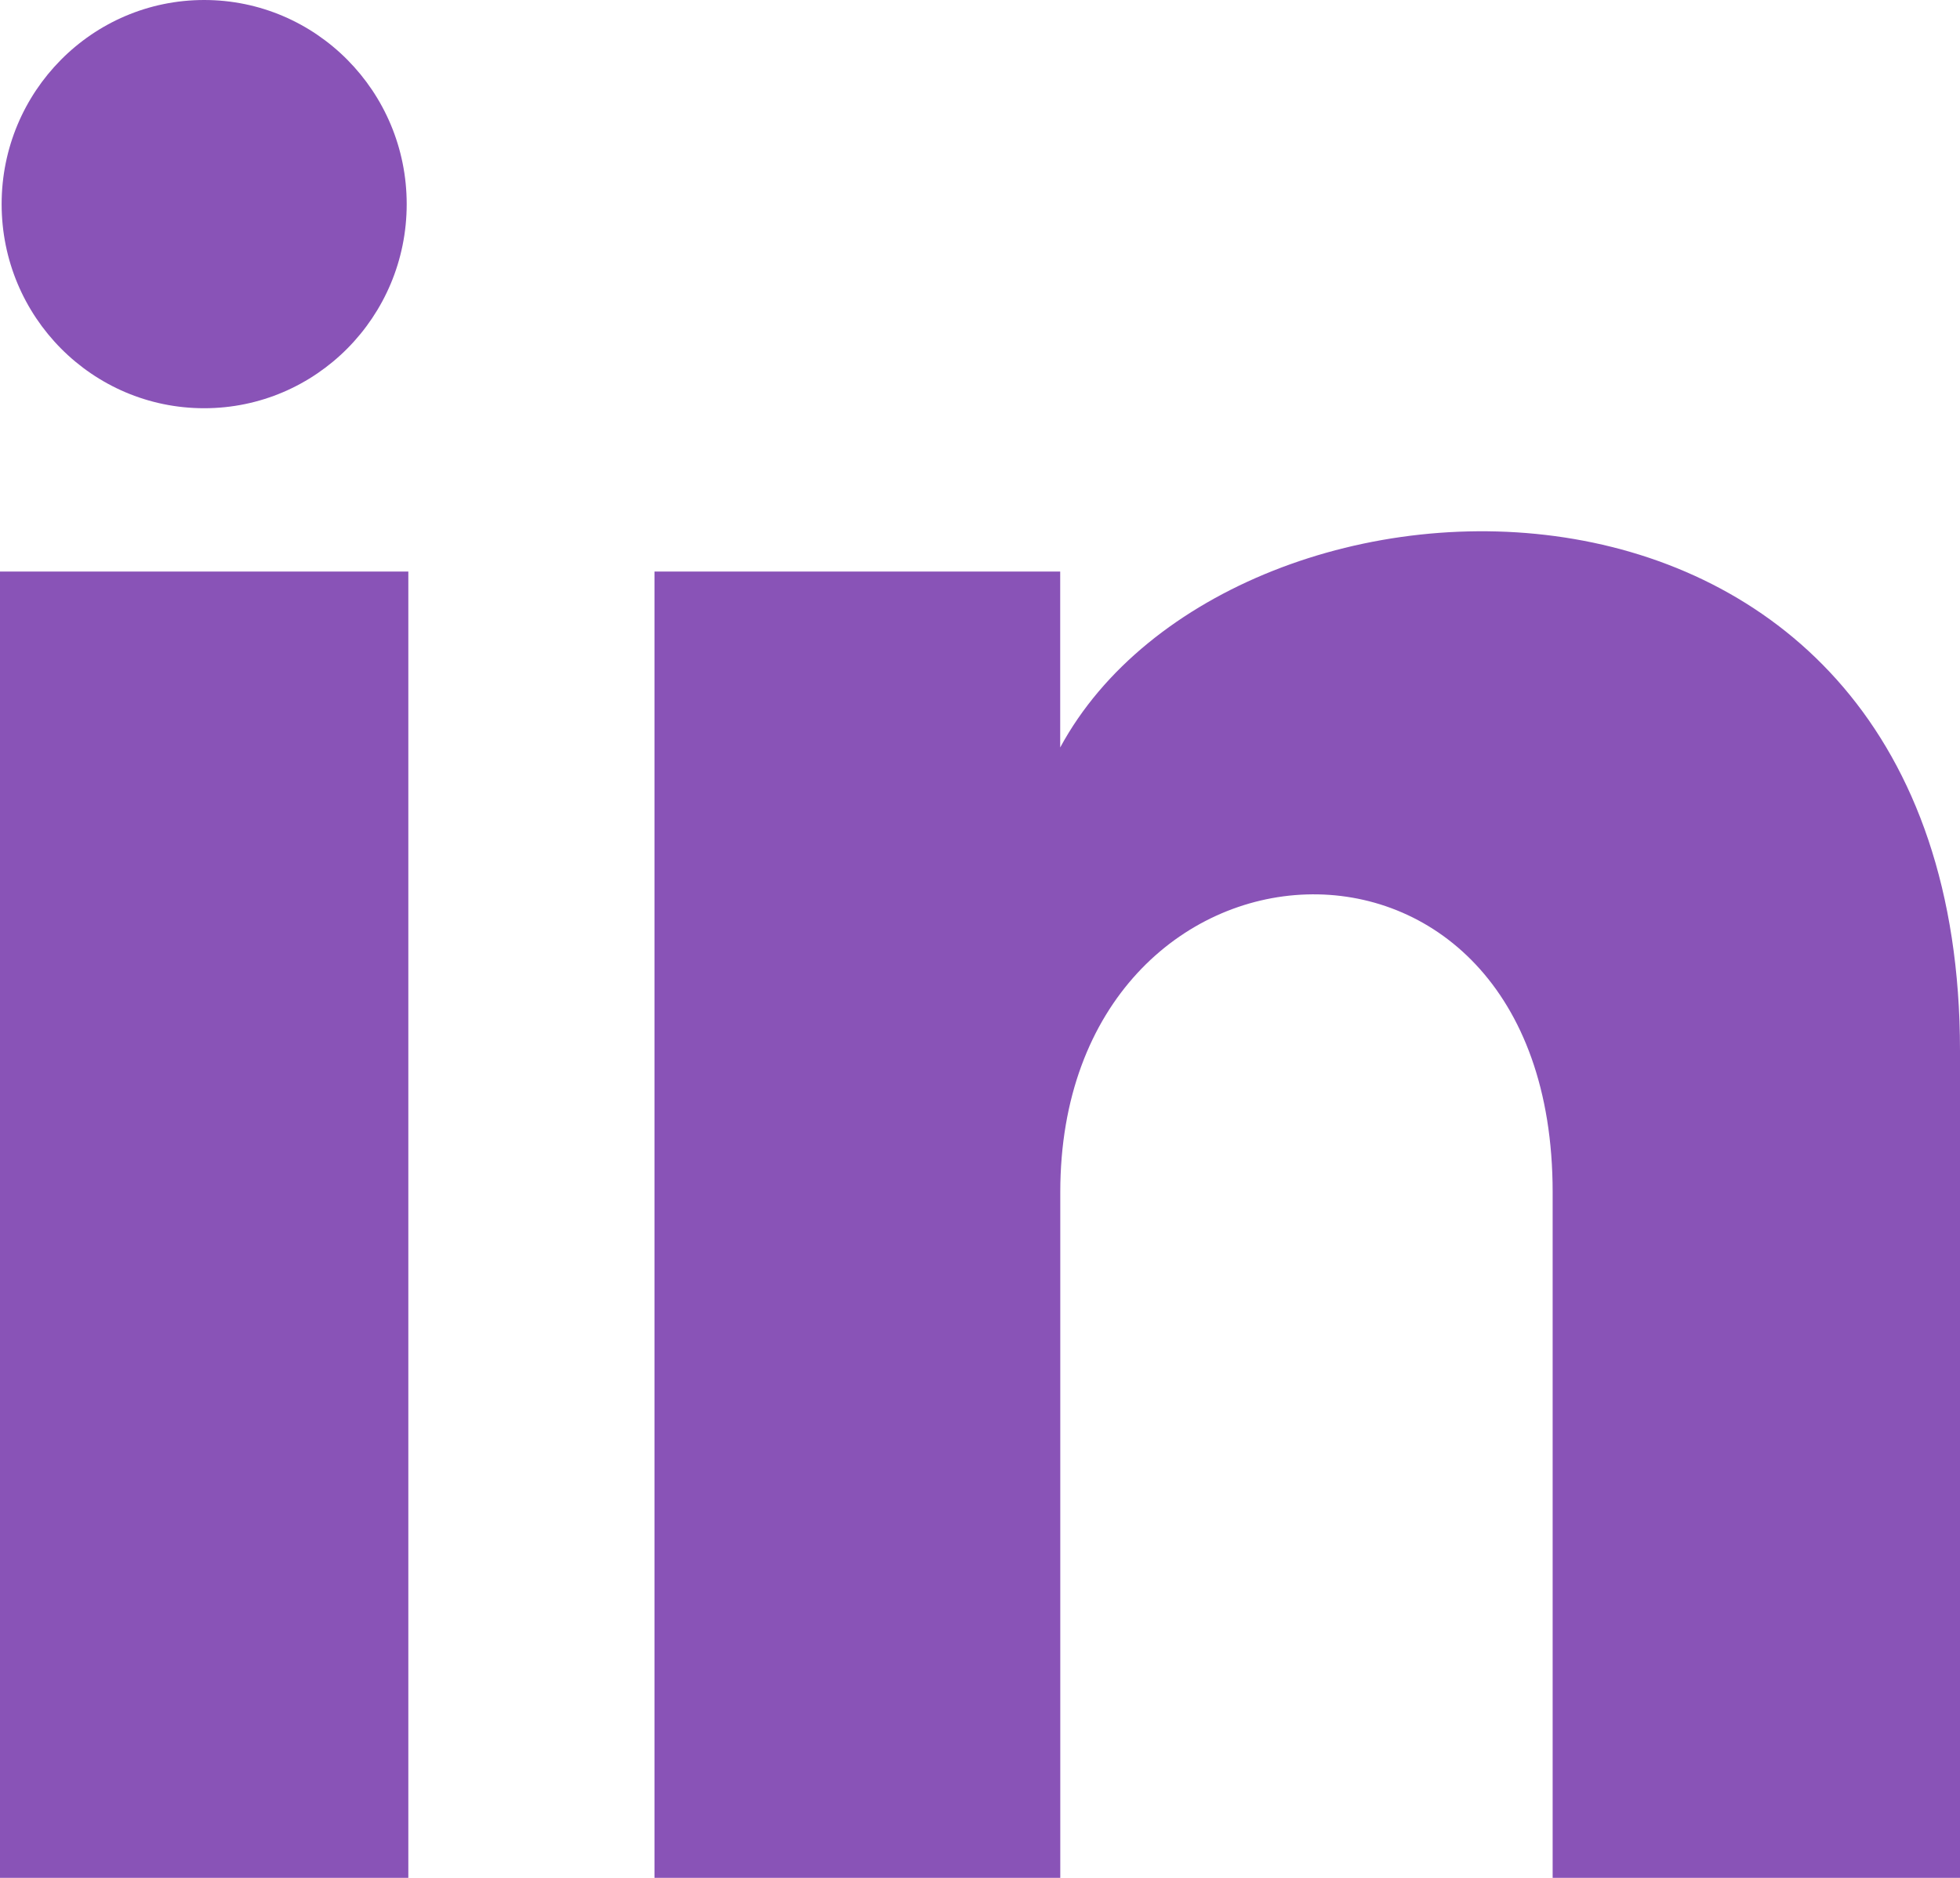
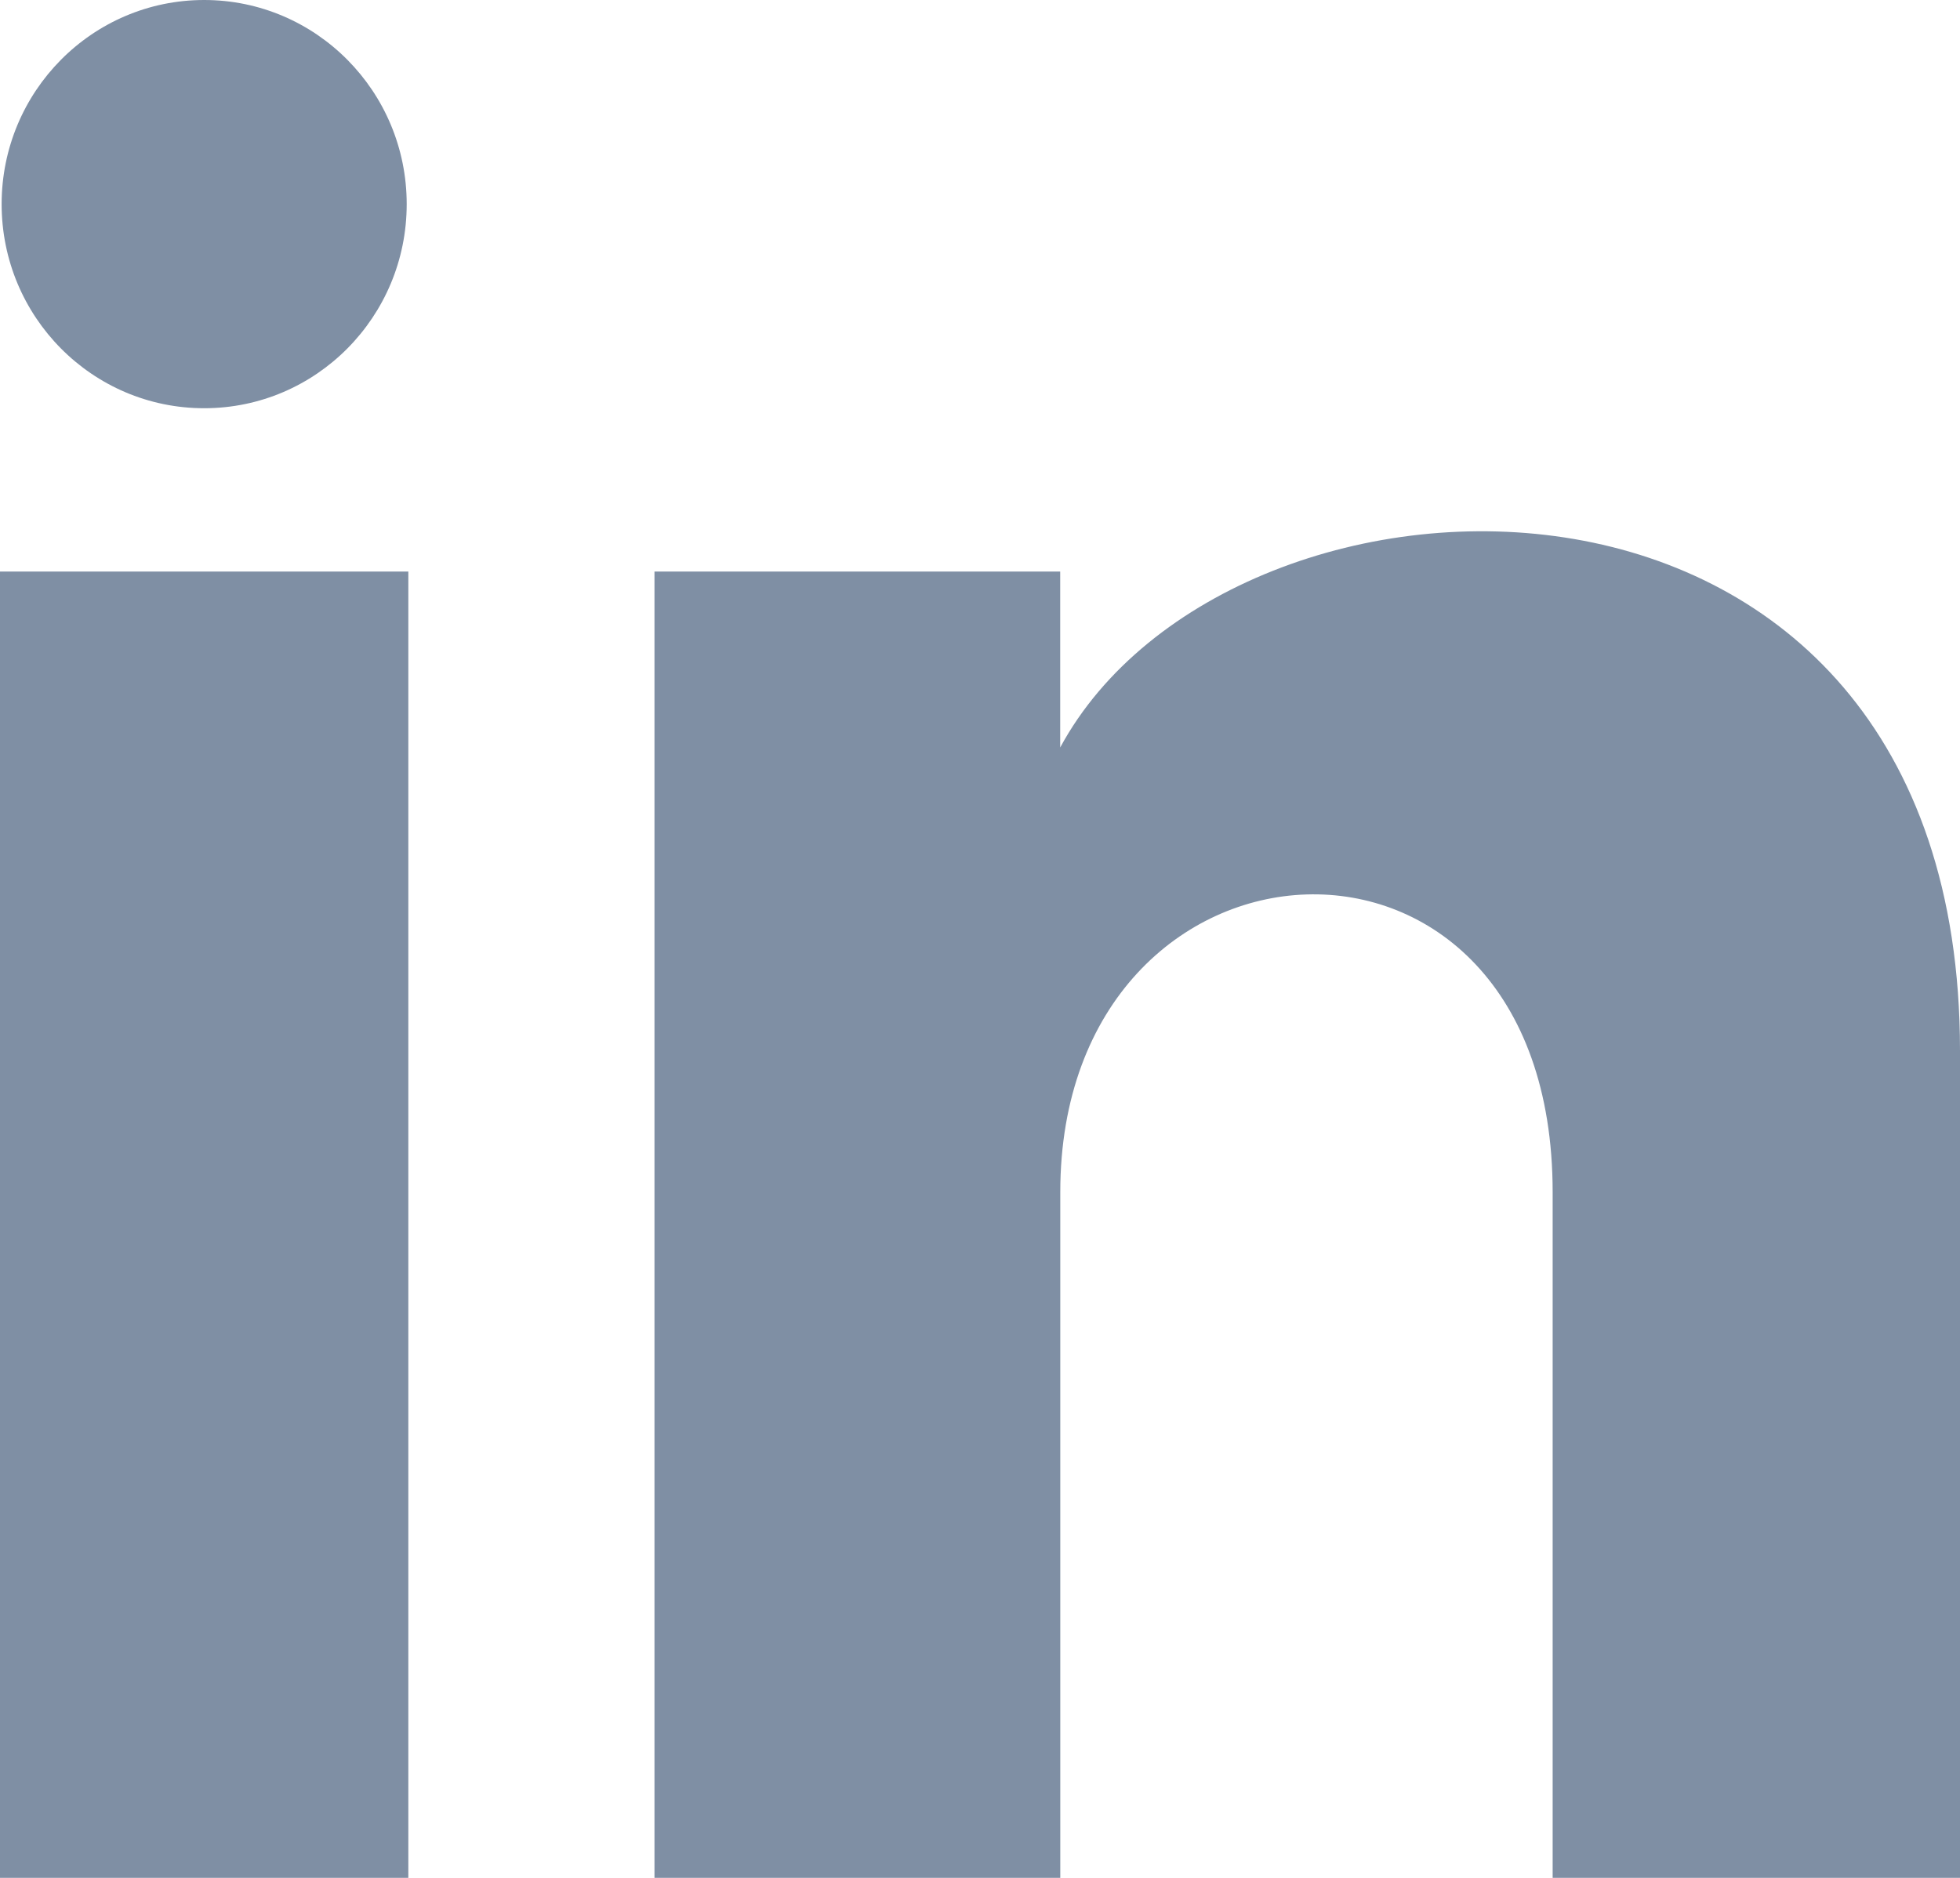
<svg xmlns="http://www.w3.org/2000/svg" width="24" height="23" viewBox="0 0 24 23" fill="none">
-   <path d="M4.98 2.5C4.98 3.881 3.87 5 2.5 5C1.13 5 0.02 3.881 0.02 2.5C0.02 1.12 1.13 0 2.5 0C3.87 0 4.98 1.12 4.98 2.5ZM5 7H0V23H5V7ZM12.982 7H8.014V23H12.983V14.601C12.983 9.931 19.012 9.549 19.012 14.601V23H24V12.869C24 4.989 15.078 5.276 12.982 9.155V7Z" fill="#8953B7" />
+   <path d="M4.98 2.5C4.98 3.881 3.87 5 2.5 5C1.13 5 0.02 3.881 0.02 2.5C0.02 1.12 1.13 0 2.5 0C3.87 0 4.98 1.12 4.98 2.5ZM5 7H0V23H5V7ZM12.982 7H8.014V23H12.983V14.601C12.983 9.931 19.012 9.549 19.012 14.601V23H24V12.869C24 4.989 15.078 5.276 12.982 9.155V7Z" fill="#7f8fa4" />
</svg>
